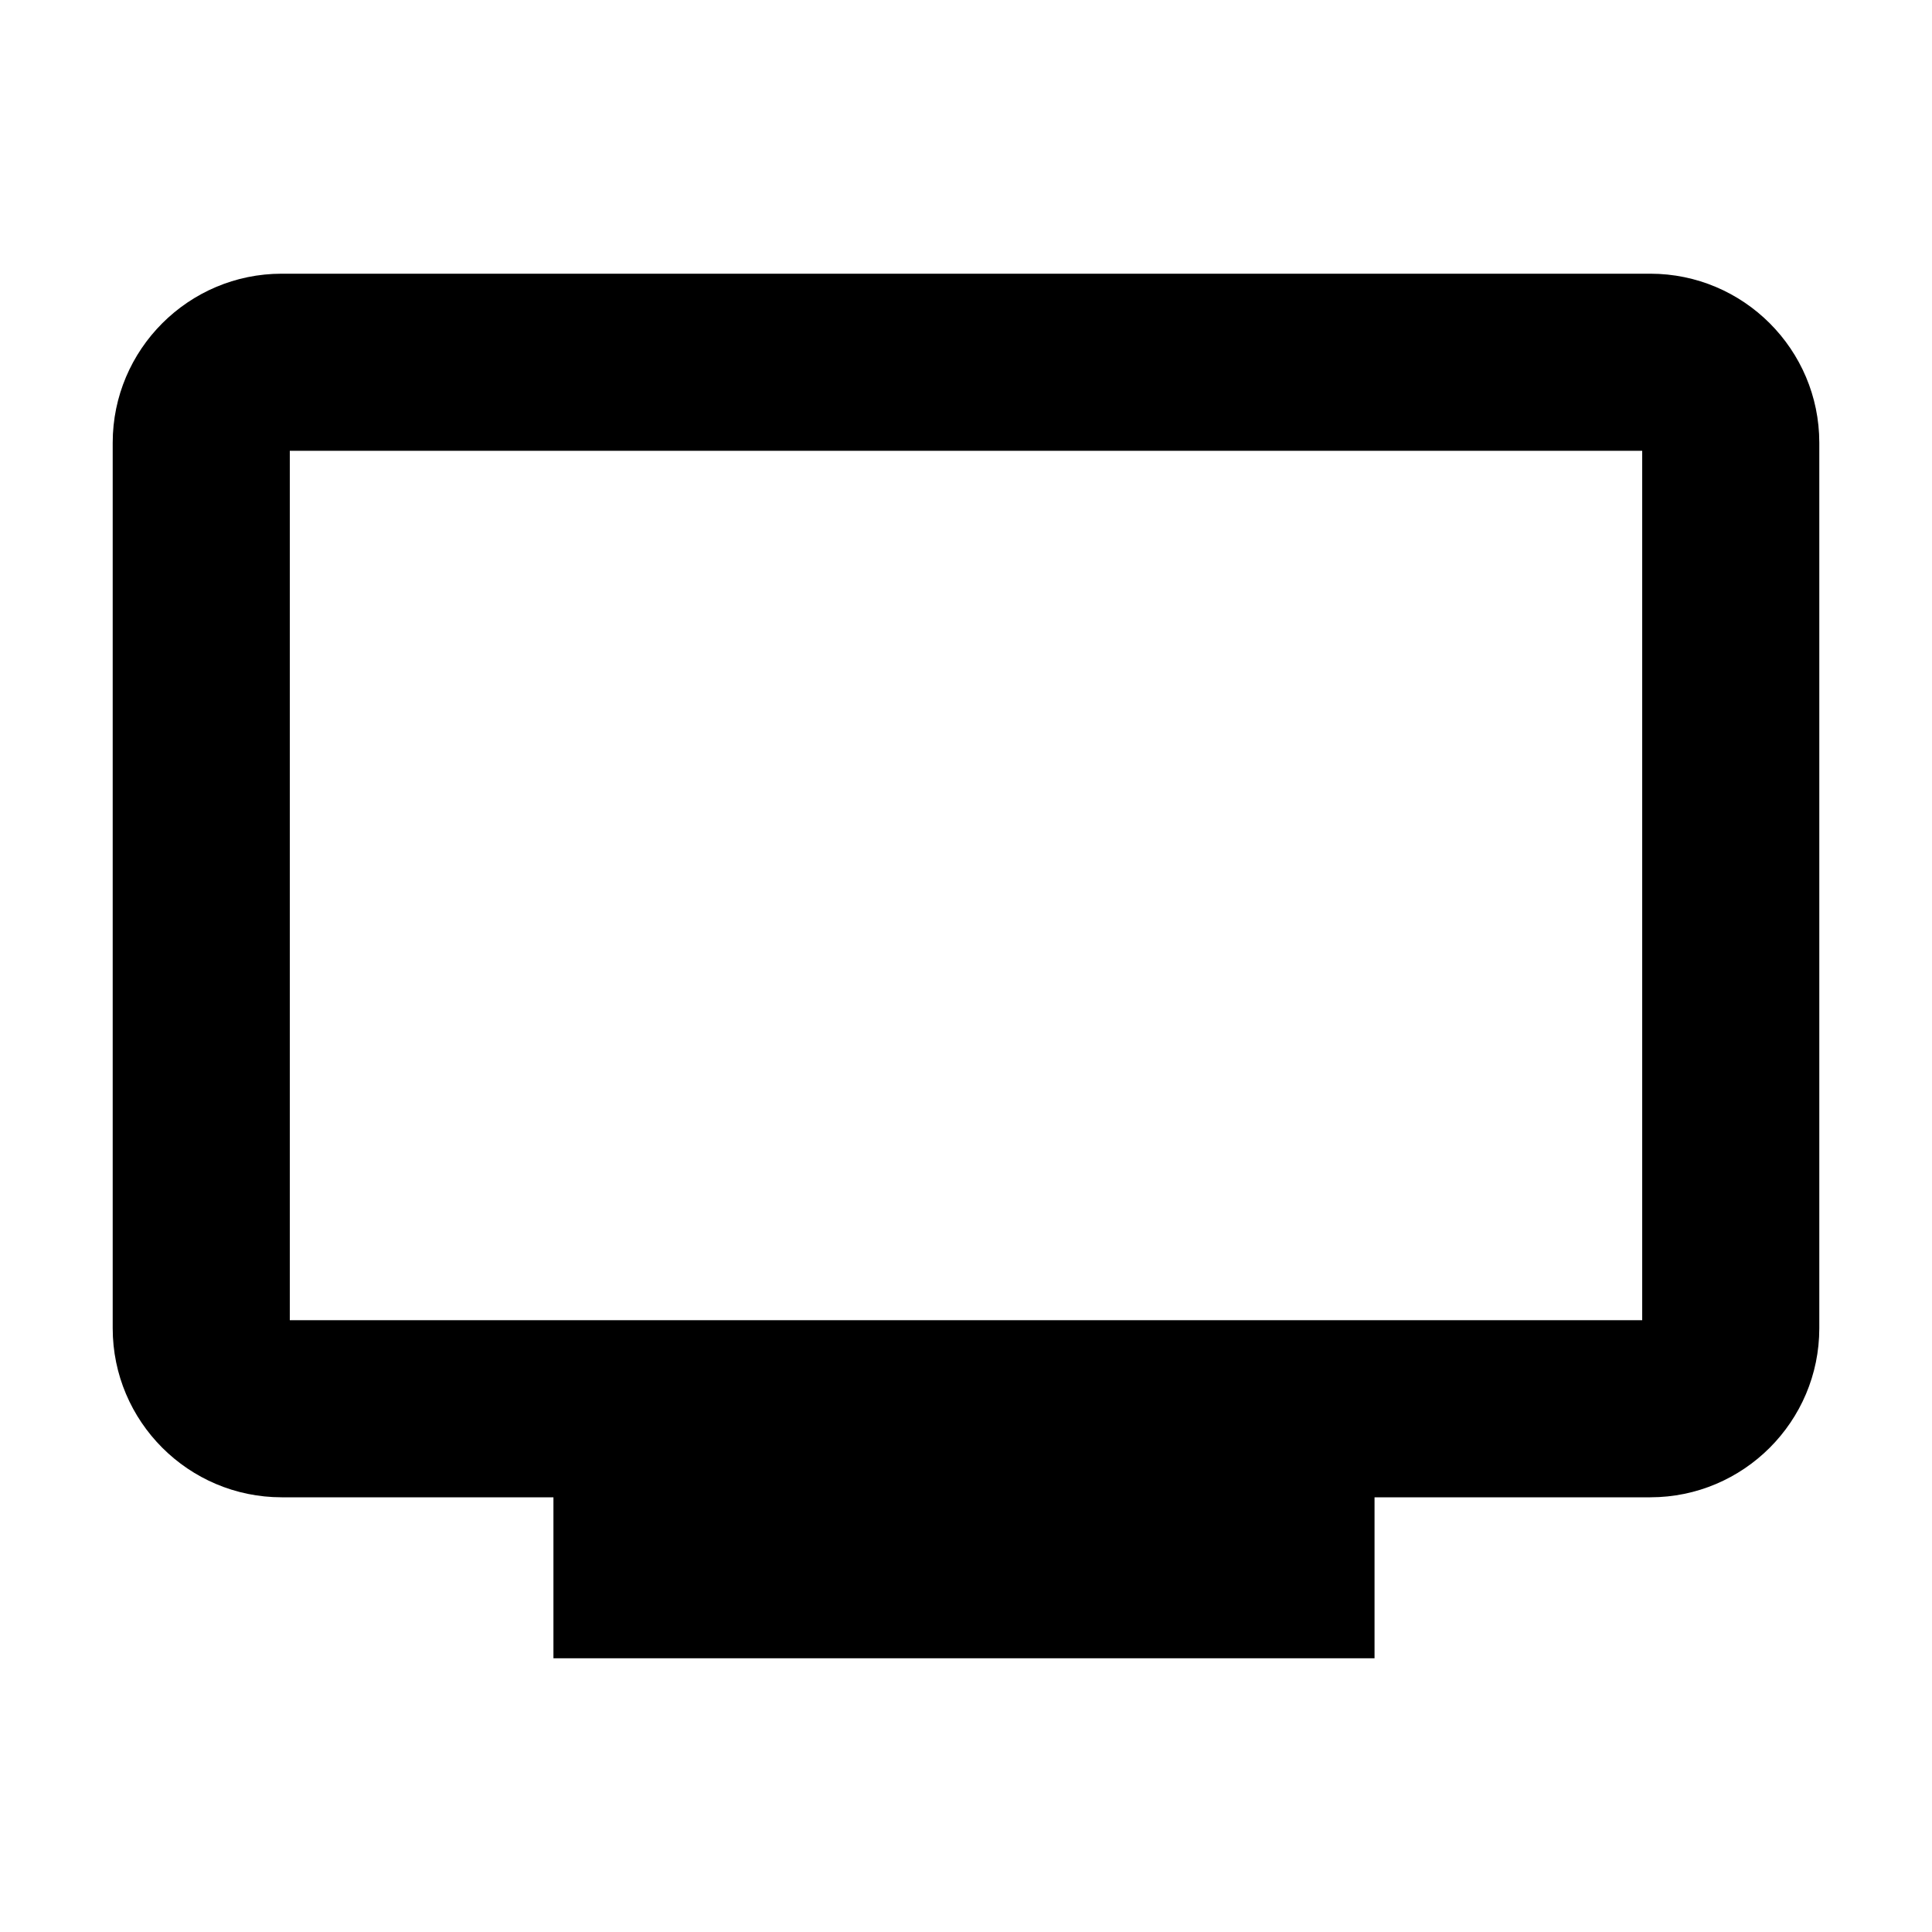
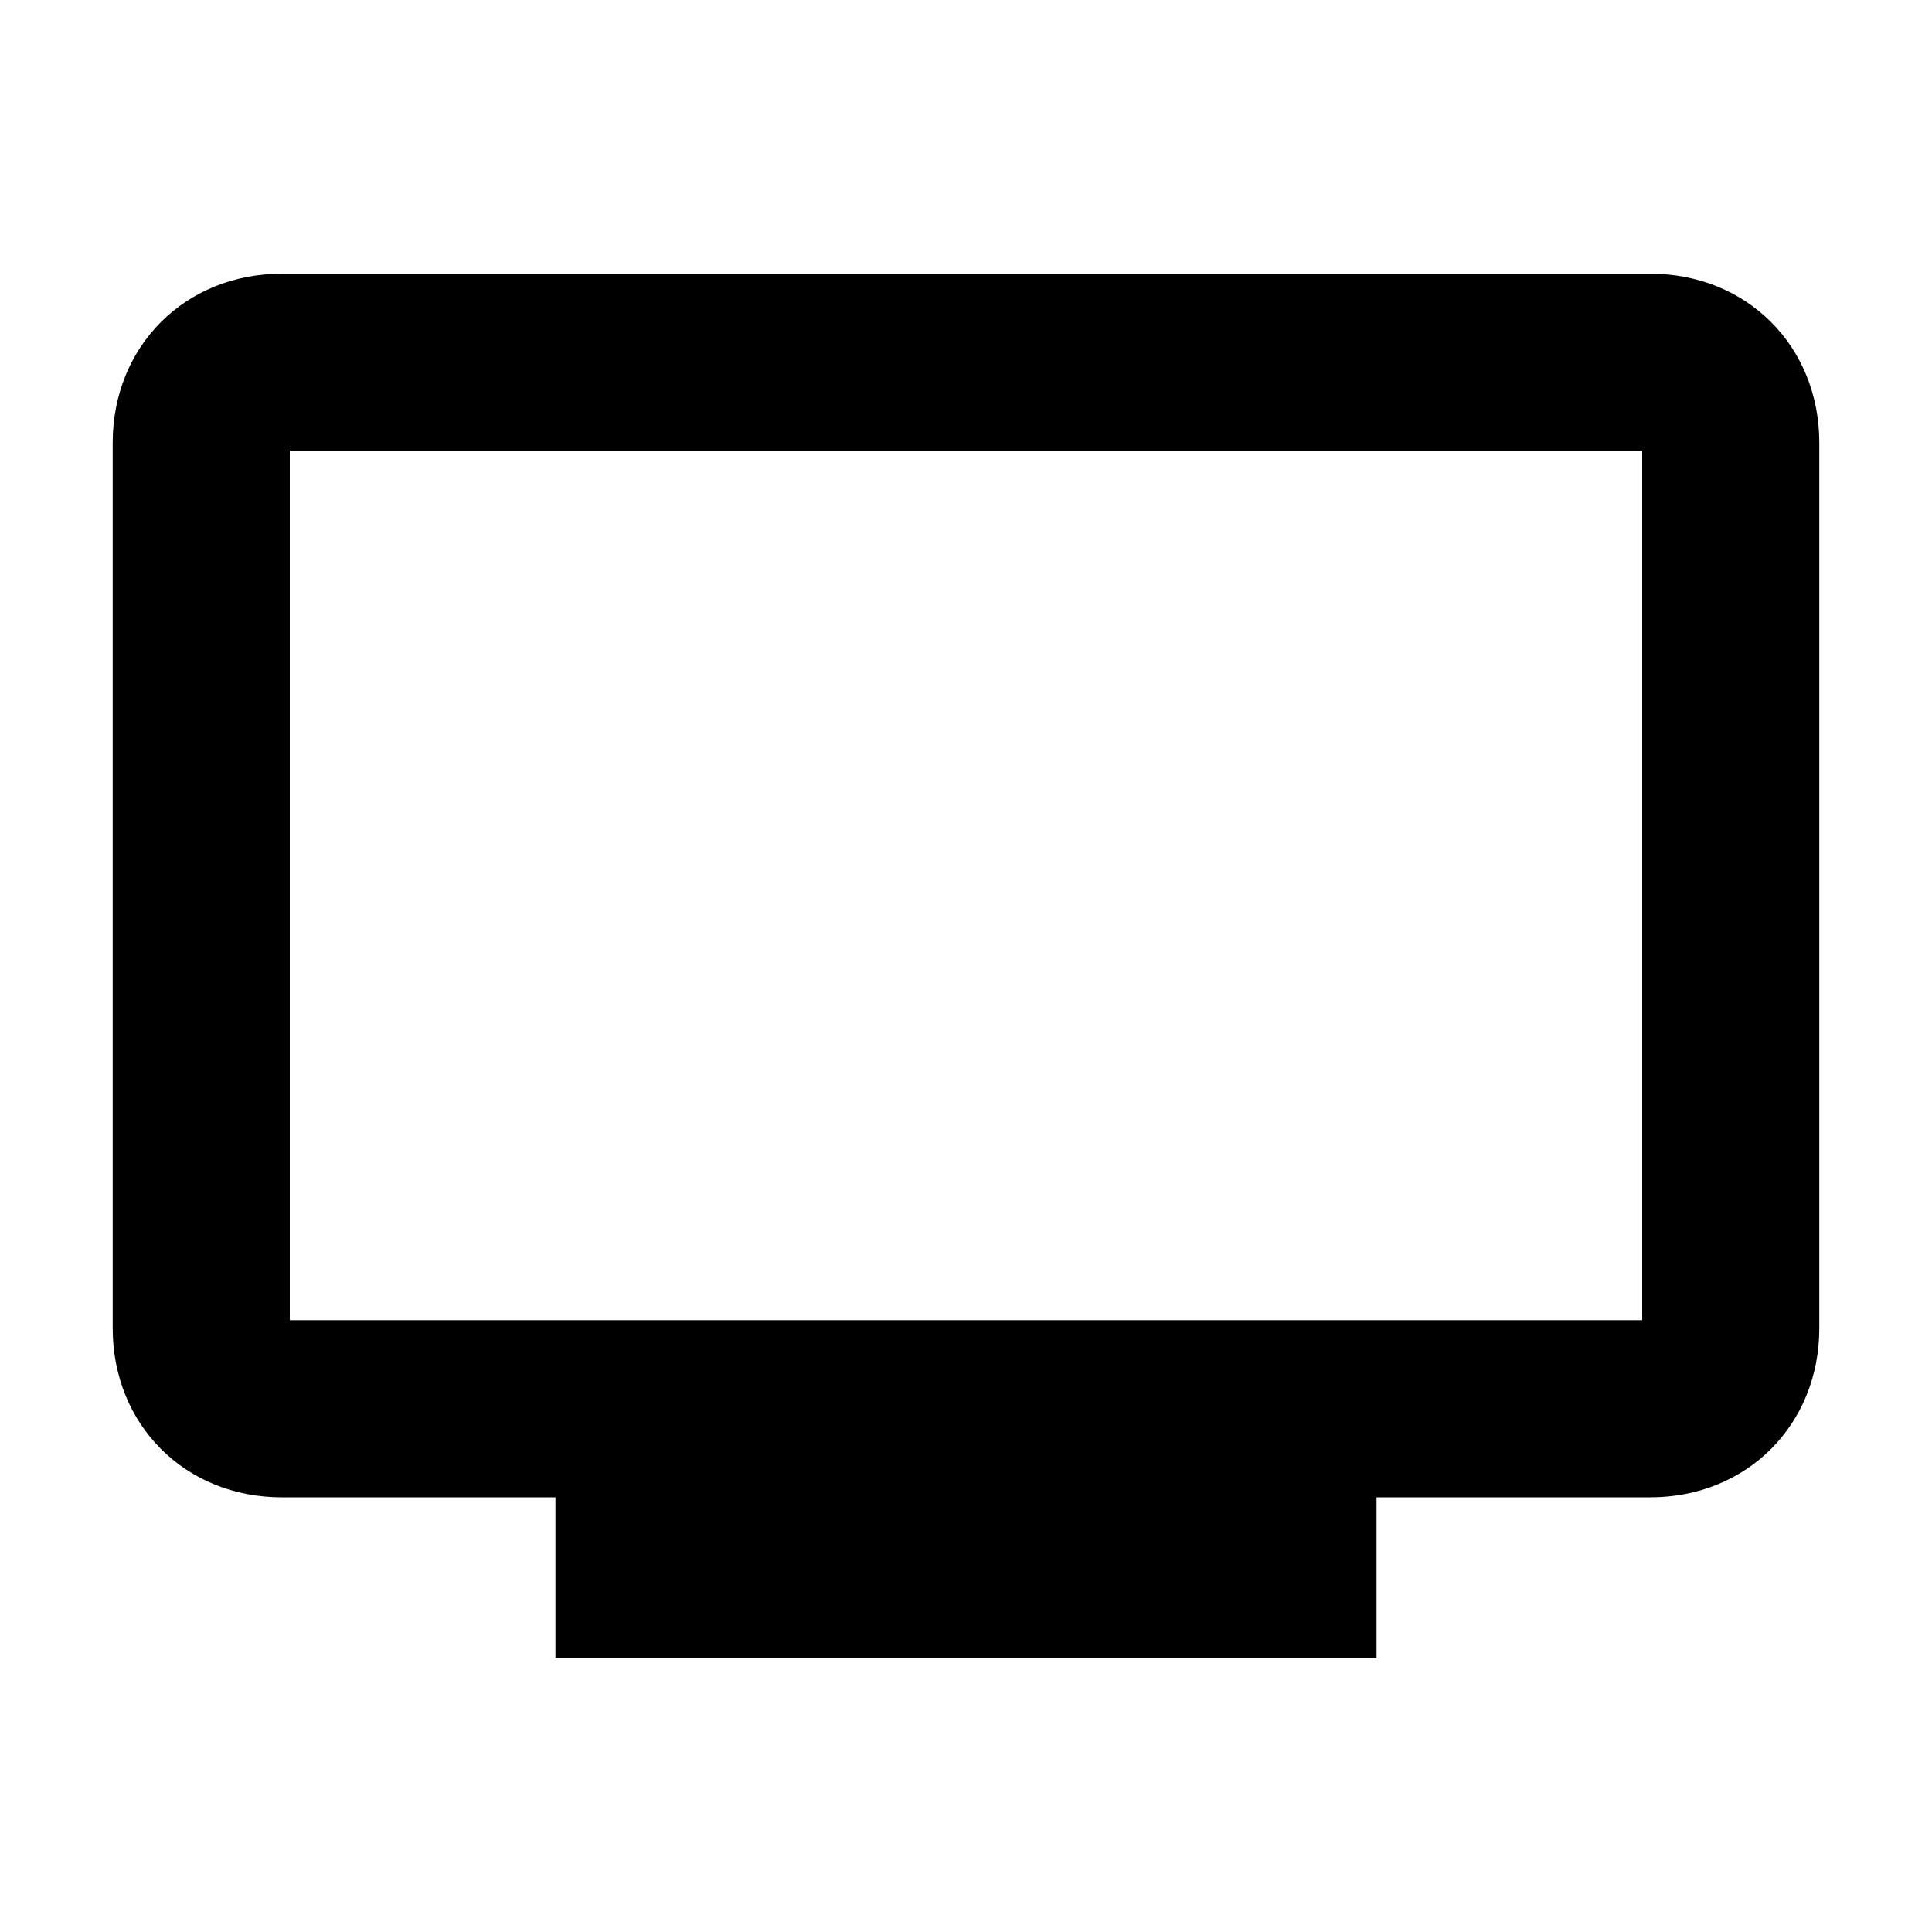
- <svg xmlns="http://www.w3.org/2000/svg" viewBox="0 0 480 480">
-   <path d="M410 68H70c-23.16 0-42 18.84-42 42v220c0 23.16 18.84 42 42 42h67.5v40h204v-40H410c23.16 0 42-18.84 42-42V110c0-23.16-18.84-42-42-42Zm-2 260H72V112h336v216Z" />
+ <svg xmlns="http://www.w3.org/2000/svg" version="1.1" id="Layer_1" x="0px" y="0px" viewBox="0 0 24 24" style="enable-background:new 0 0 24 24;" xml:space="preserve">
+   <path d="M20.5,3.4h-17c-1.2,0-2.1,0.9-2.1,2.1v11c0,1.2,0.9,2.1,2.1,2.1h3.4v2h10.2v-2h3.4c1.2,0,2.1-0.9,2.1-2.1v-11  C22.6,4.3,21.7,3.4,20.5,3.4z M20.4,16.4H3.6V5.6h16.8V16.4z" />
</svg>
